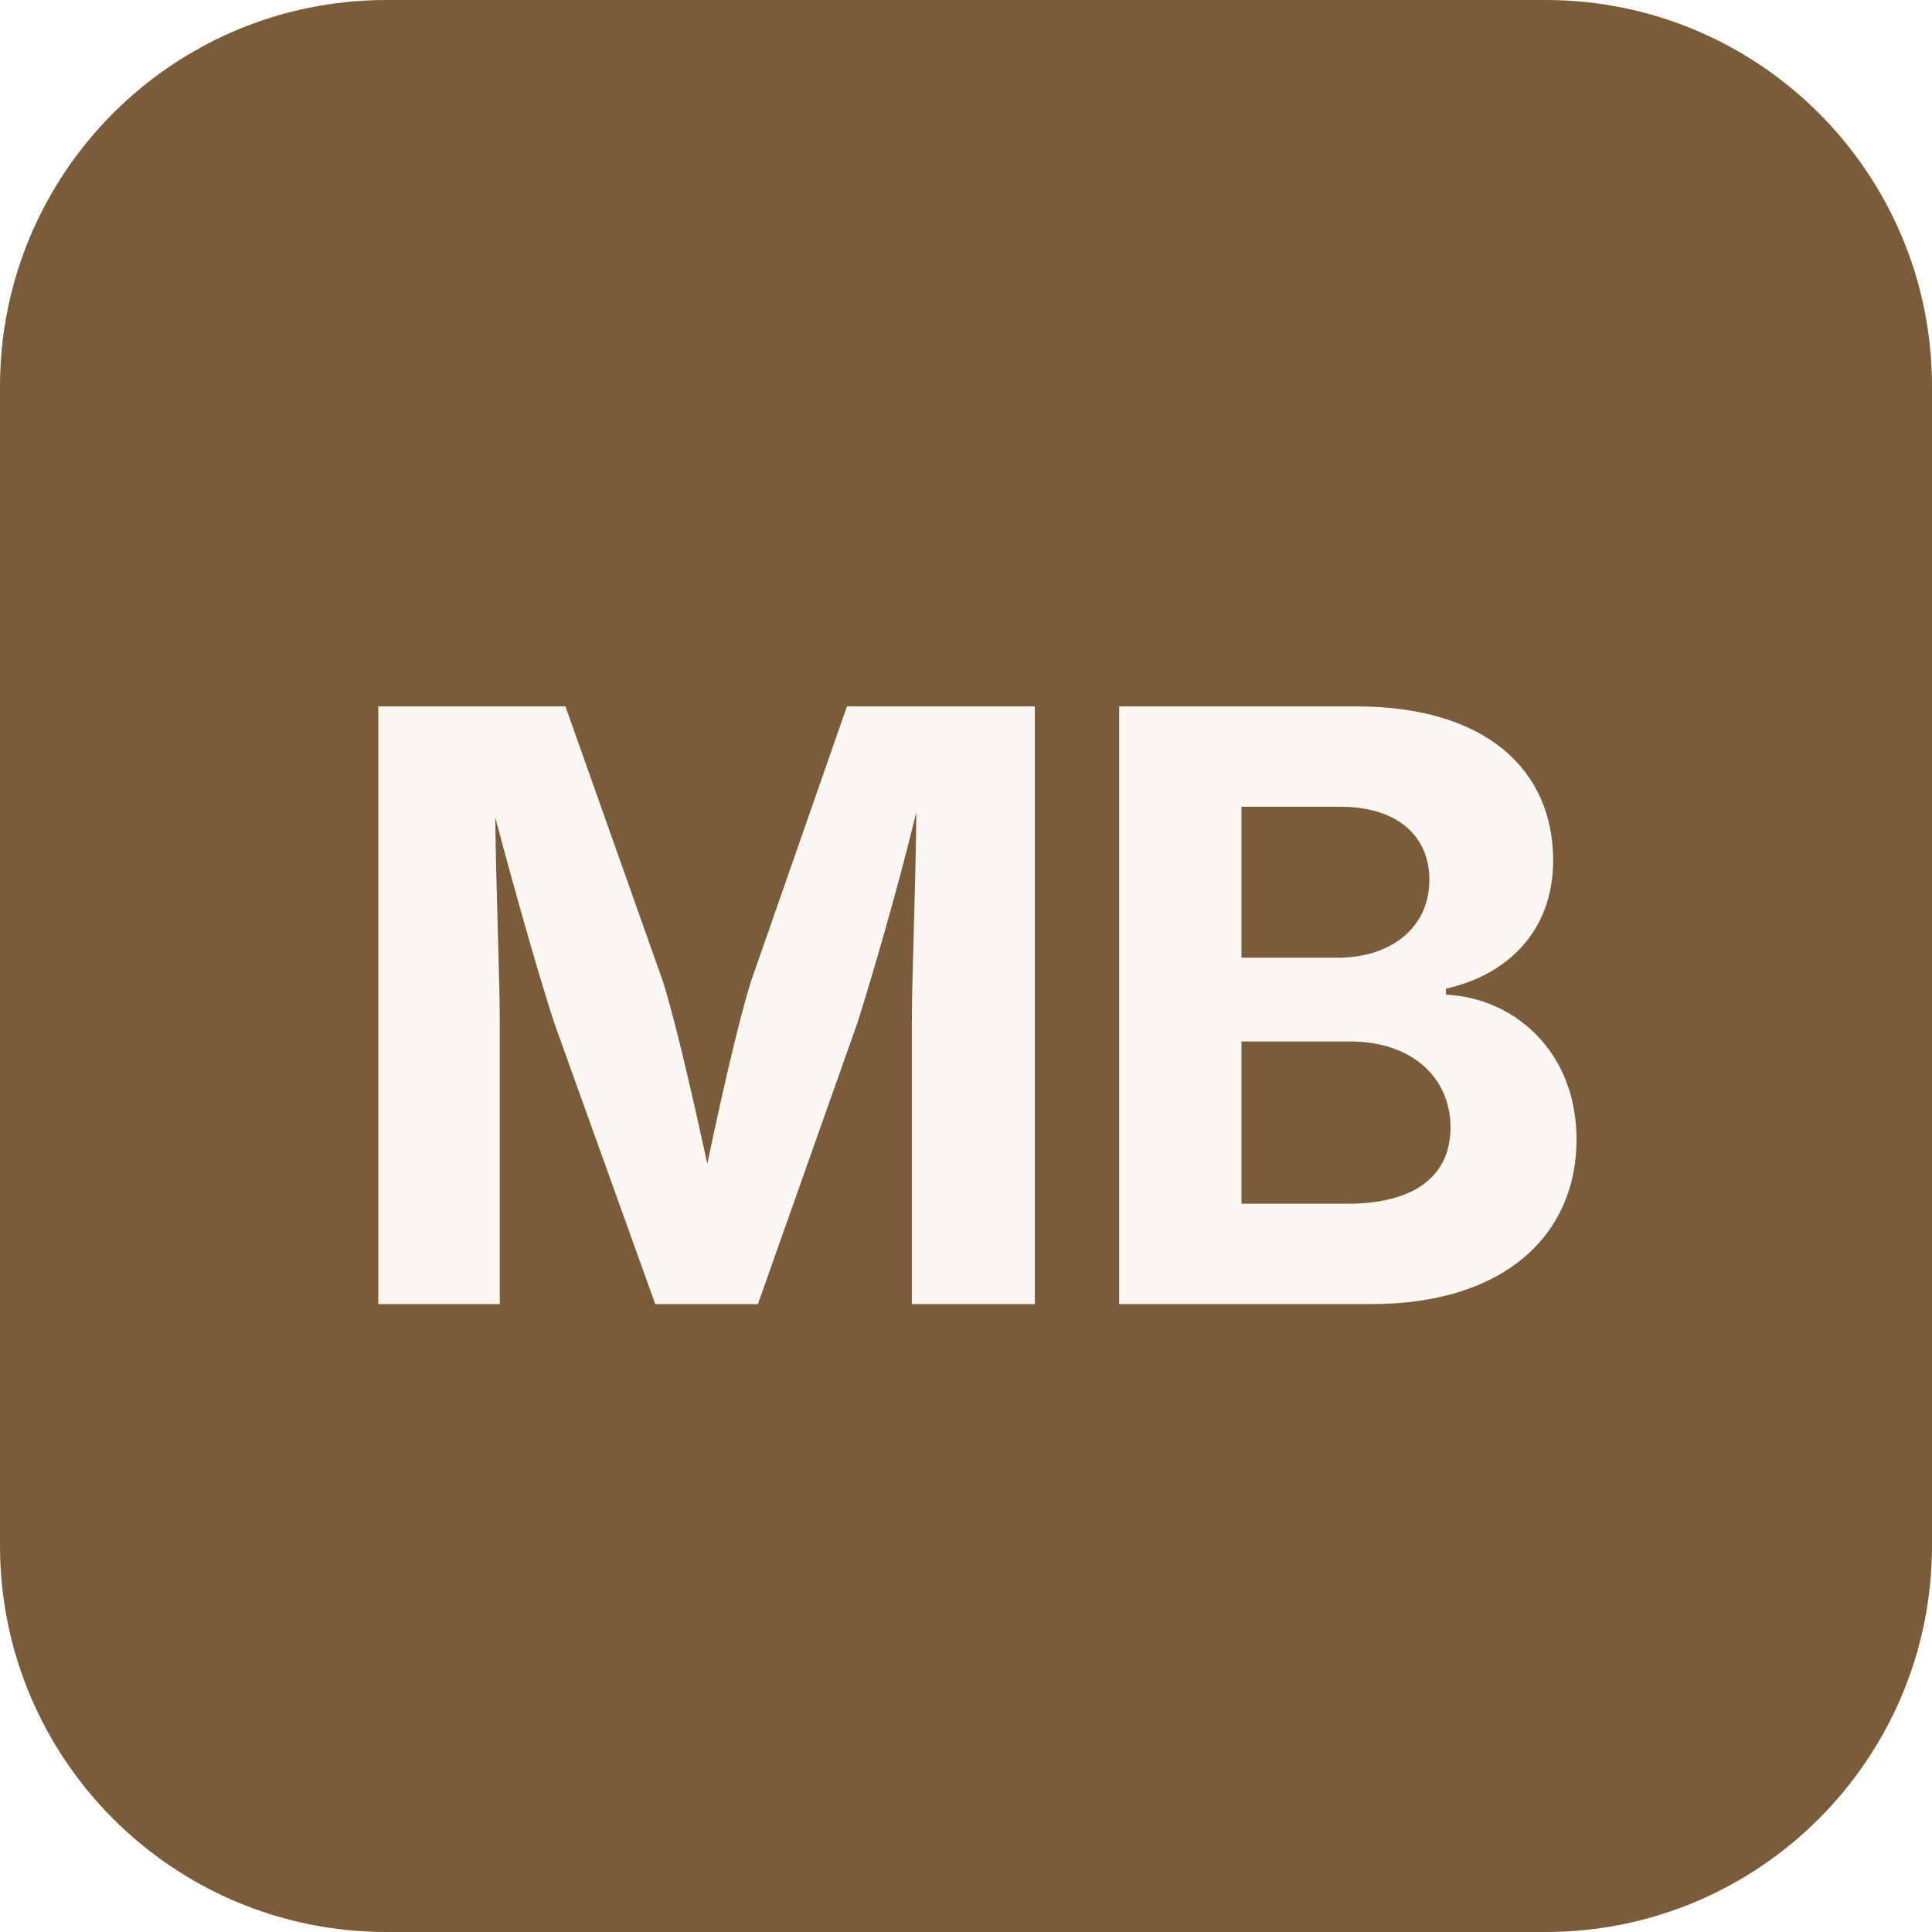
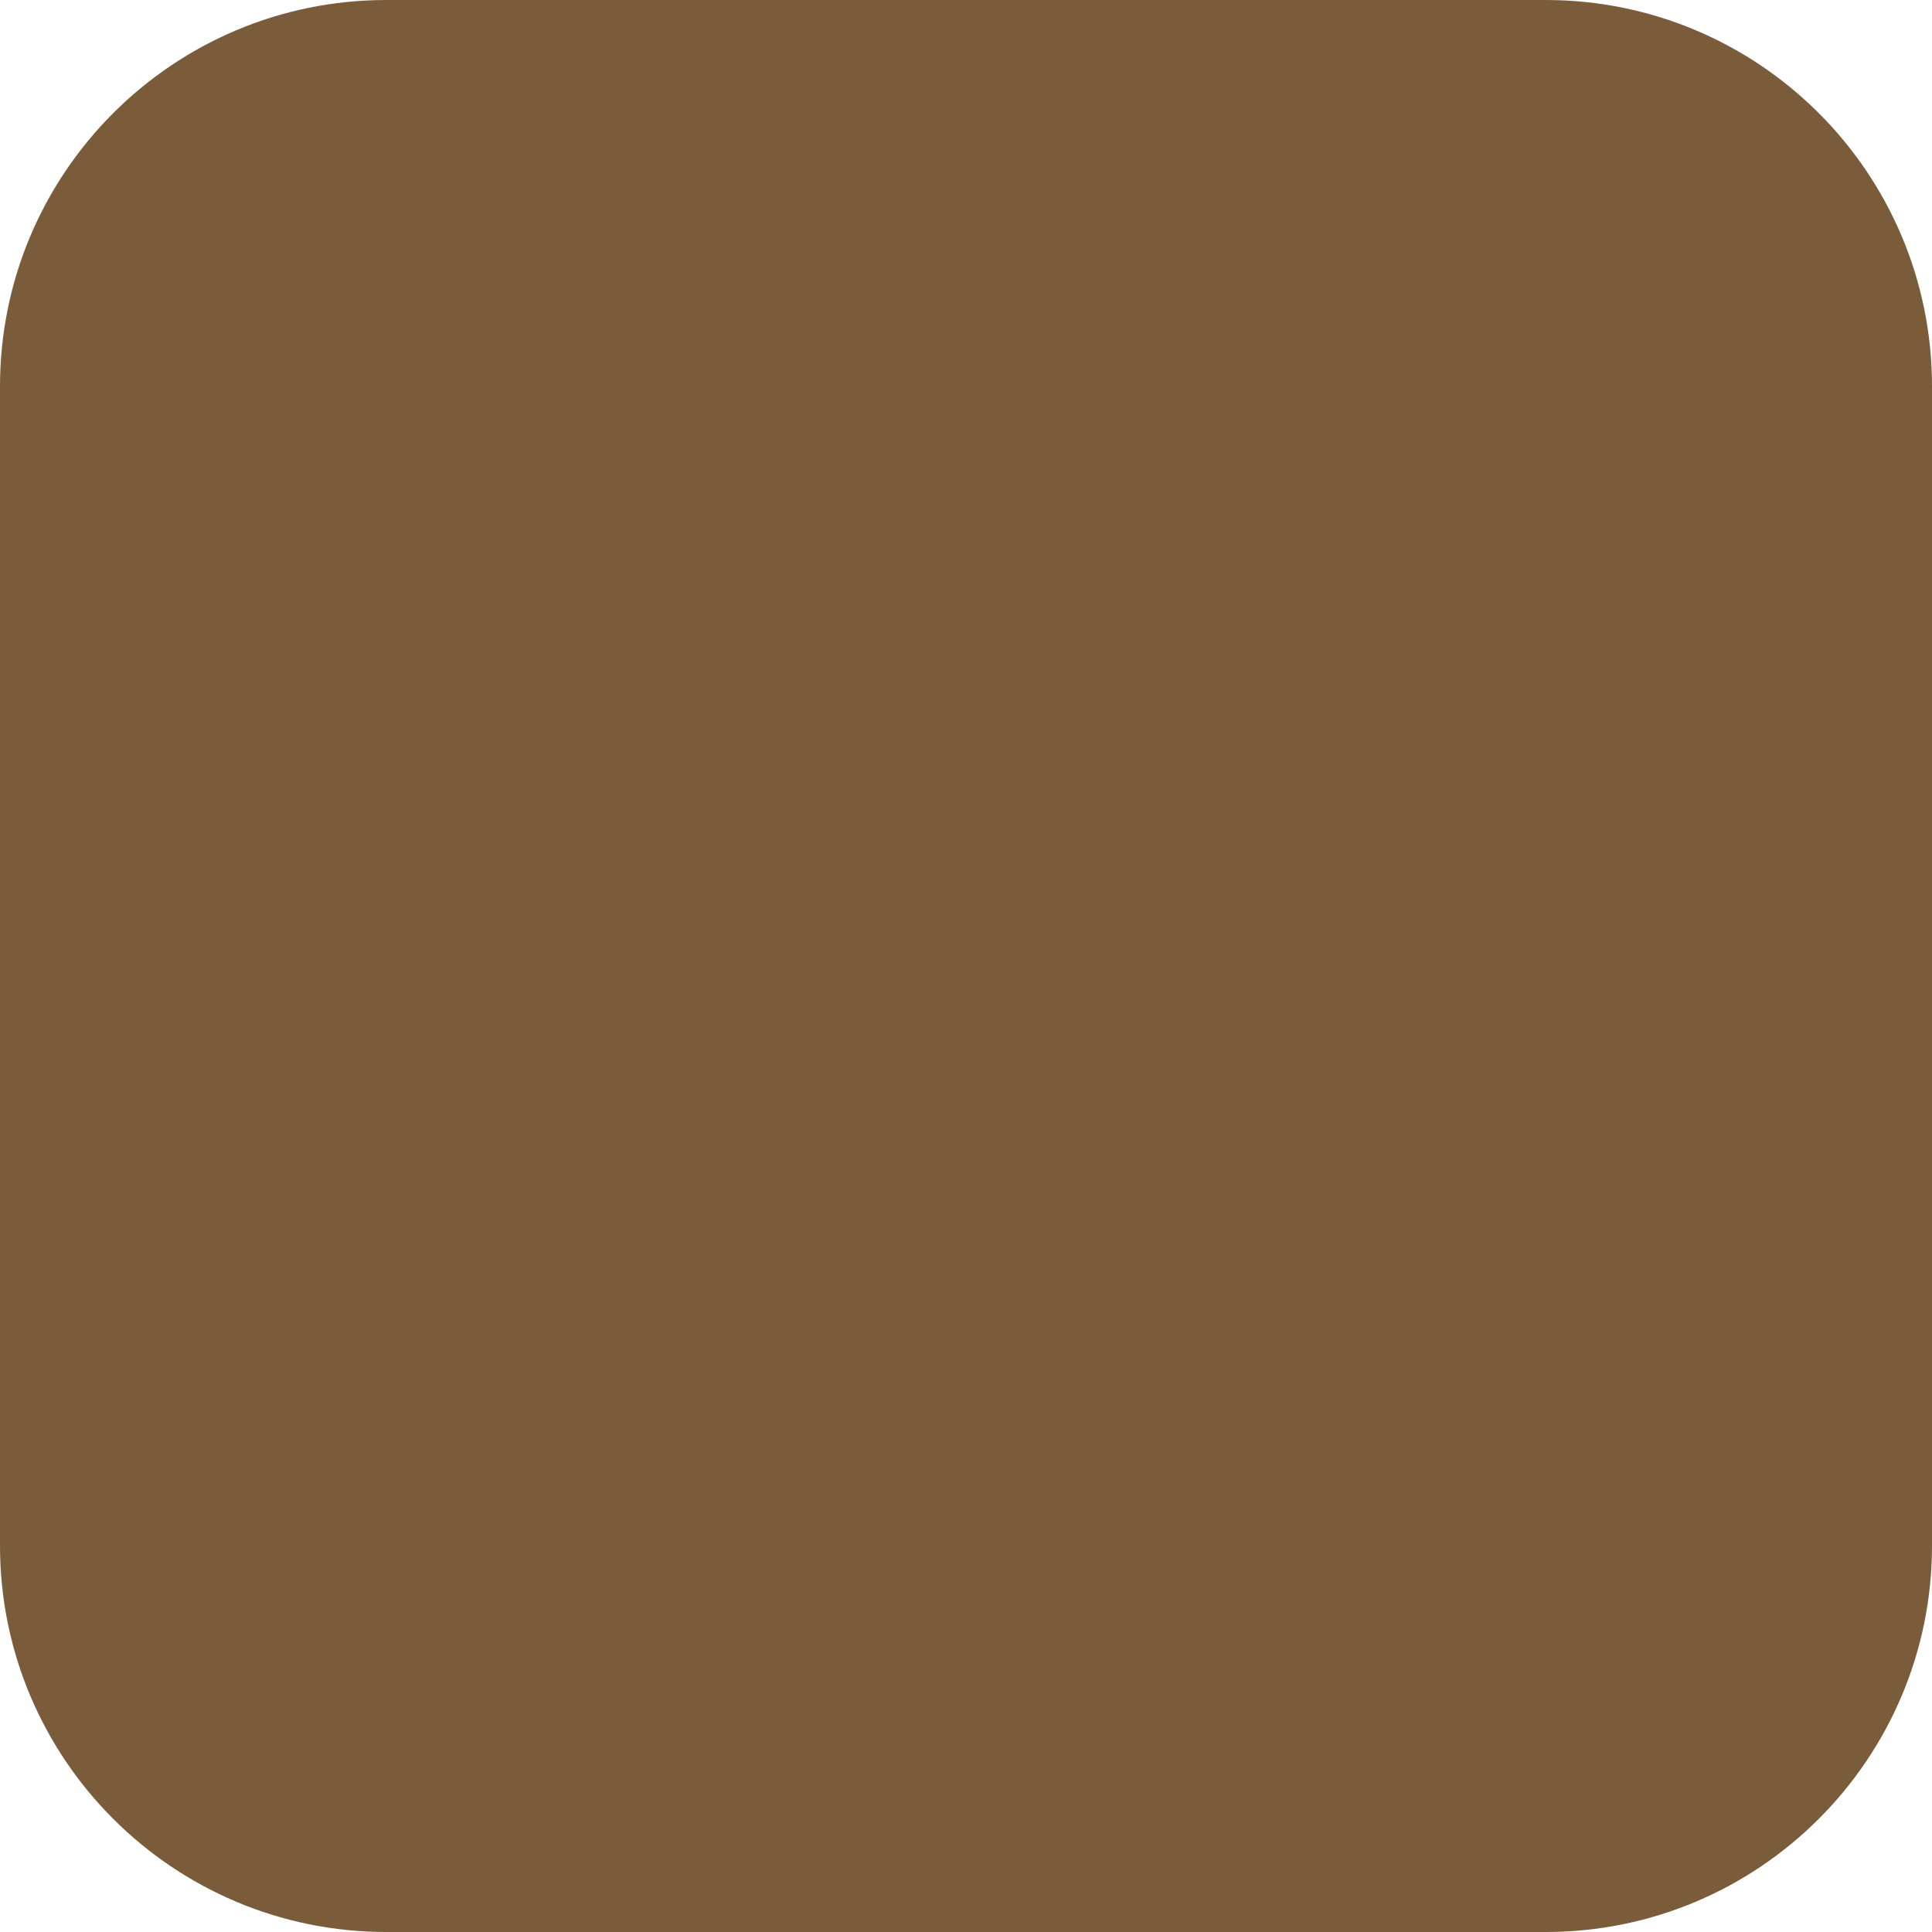
<svg xmlns="http://www.w3.org/2000/svg" viewBox="0 0 40 40">
  <rect width="40" height="40" rx="8" fill="#7A5C3A" />
-   <text x="20" y="27" font-family="-apple-system, BlinkMacSystemFont, sans-serif" font-size="17" font-weight="700" fill="#FAF7F2" text-anchor="middle" letter-spacing="-0.5">MB</text>
+   <g transform="translate(8, 8) scale(0.024) translate(0, 1024) scale(1, -1)" fill="#FAF7F2">
+     <path d="M5375 8605 c-58 -22 -112 -69 -146 -130 -27 -48 -37 -57 -115 -94 -308 -148 -491 -385 -672 -872 -236 -633 -616 -1221 -1112 -1720 -327 -328 -604 -546 -997 -783 -75 -45 -93 -68 -93 -119 0 -76 46 -127 114 -127 86 0 551 278 866 518 252 193 517 435 741 677 204 221 438 531 594 786 71 115 220 407 260 509 16 41 34 78 39 82 5 3 73 5 151 3 l142 -2 7 99 c3 54 7 104 9 111 1 9 -31 13 -125 15 l-128 3 0 72 c1 209 68 328 256 452 l79 53 34 -30 c18 -16 44 -34 57 -40 l24 -11 0 -218 0 -218 48 -6 c72 -10 107 -23 132 -50 l23 -25 -71 0 -72 0 -1 -37 c-1 -37 -2 -37 -8 -8 l-6 30 -115 0 -115 0 -7 -60 c-7 -67 4 -133 24 -146 7 -5 48 -9 91 -9 l77 0 0 -210 0 -210 25 0 c28 0 80 -24 103 -46 11 -12 -9 -14 -132 -14 l-146 0 0 -40 0 -40 -75 0 -75 0 0 -80 0 -80 405 0 405 0 0 74 c0 85 -1 86 -86 86 l-54 0 0 80 0 79 -77 3 -78 3 -3 198 -2 197 69 0 c50 0 72 4 82 16 10 13 33 15 136 12 l123 -3 0 113 0 112 -124 0 c-102 0 -125 3 -130 15 -8 22 -68 45 -116 45 l-40 0 0 179 c0 201 7 271 25 271 28 0 116 82 142 133 36 69 39 177 6 248 -25 57 -84 118 -138 144 -52 25 -174 30 -230 10z" />
+     <path d="M4580 6320 l0 -170 130 0 130 0 0 -140 0 -140 -68 0 c-78 0 -97 -12 -109 -71 -3 -19 -15 -40 -25 -48 -18 -12 -19 -25 -16 -198 3 -163 5 -186 21 -194 11 -7 17 -22 17 -48 0 -50 18 -99 40 -111 10 -6 46 -10 79 -10 l61 0 0 -625 0 -624 -50 -47 -50 -47 0 -93 c0 -51 3 -99 6 -108 5 -13 25 -16 110 -16 l104 0 0 95 c0 84 -2 95 -20 105 -28 15 -25 26 20 71 l40 40 0 739 0 740 45 0 45 0 0 -750 0 -750 294 0 c161 0 307 -3 324 -6 l31 -6 -26 -39 -26 -39 -307 0 c-192 0 -310 -4 -312 -10 -1 -5 -2 -50 0 -100 l3 -90 562 2 562 3 3 105 3 105 -56 51 -56 52 4 618 3 619 70 5 c79 6 98 16 115 65 7 19 21 36 33 39 37 10 726 7 745 -4 26 -13 80 -101 98 -157 8 -27 18 -91 21 -143 l7 -95 304 -3 304 -2 -6 162 c-9 234 -47 375 -142 524 -81 127 -218 240 -361 298 -124 51 -183 56 -600 56 l-386 0 -35 30 c-30 27 -40 30 -101 30 l-67 0 3 80 4 80 119 0 119 0 -2 168 -3 167 -877 3 -878 2 0 -170z" />
+     <path d="M6984 4743 c2 -16 4 -74 5 -130 l1 -103 485 0 485 0 0 130 0 130 -489 0 -490 0 3 -27z" />
+     <path d="M4560 3370 l0 -130 91 0 c69 0 89 -3 86 -12 -15 -37 -117 -348 -117 -357 0 -7 37 -11 110 -11 81 0 110 3 110 13 0 6 7 86 15 177 8 91 15 191 15 223 l0 57 46 0 46 0 -6 -102 c-3 -57 -9 -163 -12 -235 l-7 -133 696 0 695 0 -25 82 c-13 44 -42 130 -63 189 l-39 108 87 3 87 3 0 125 0 125 -907 3 -908 2 0 -130z" />
+     <path d="M4288 2702 c-16 -3 -18 -20 -18 -171 l0 -168 31 -7 c17 -3 560 -6 1205 -6 l1174 0 -2 178 -3 177 -1185 1 c-652 0 -1193 -1 -1202 -4z" />
+     <path d="M3480 1995 l0 -195 2080 0 2080 0 0 195 0 195 -2080 0 -2080 0 0 -195z" />
+     <path d="M2720 1555 l0 -85 -173 0 c-184 0 -227 -7 -264 -42 -36 -33 -33 -107 6 -150 l29 -33 3190 0 c3486 0 3226 -5 3258 57 27 52 12 113 -35 145 -22 15 -53 18 -199 20 l-174 3 -3 72 c-1 40 -3 79 -4 86 -1 9 -571 12 -2816 12 -2240 0 -2815 -3 -2815 -12z" />
+   </g>
</svg>
